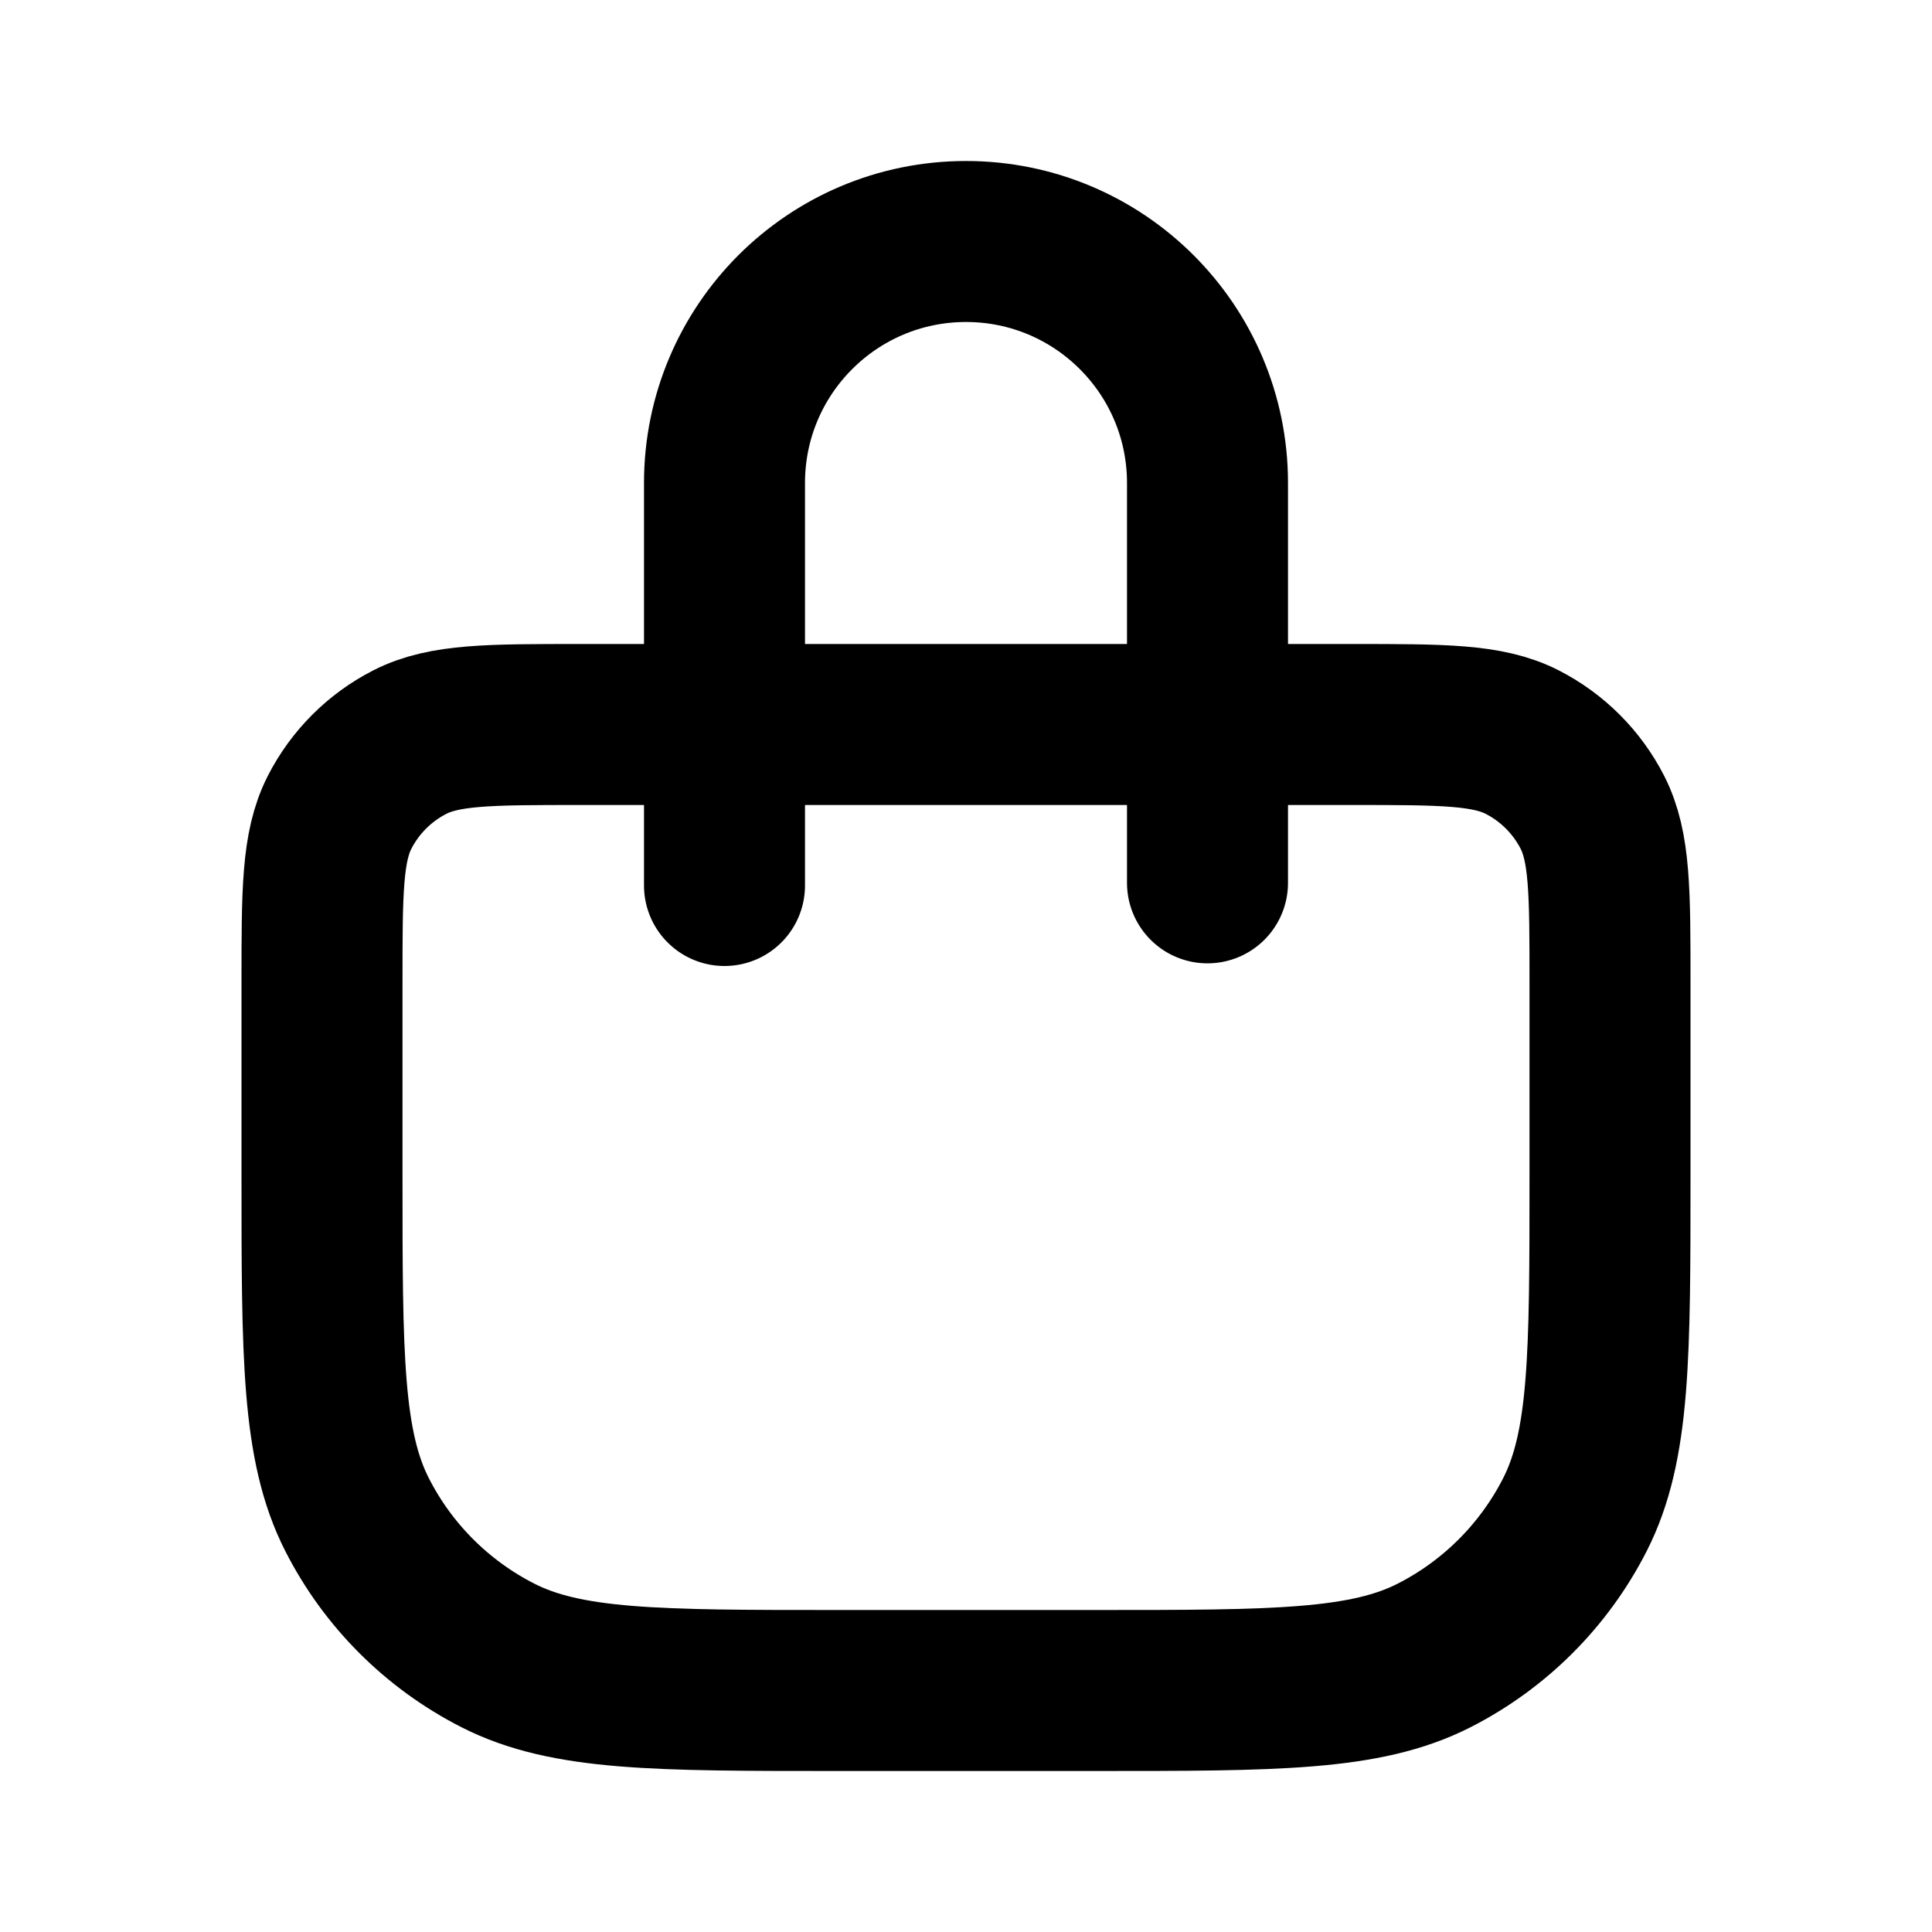
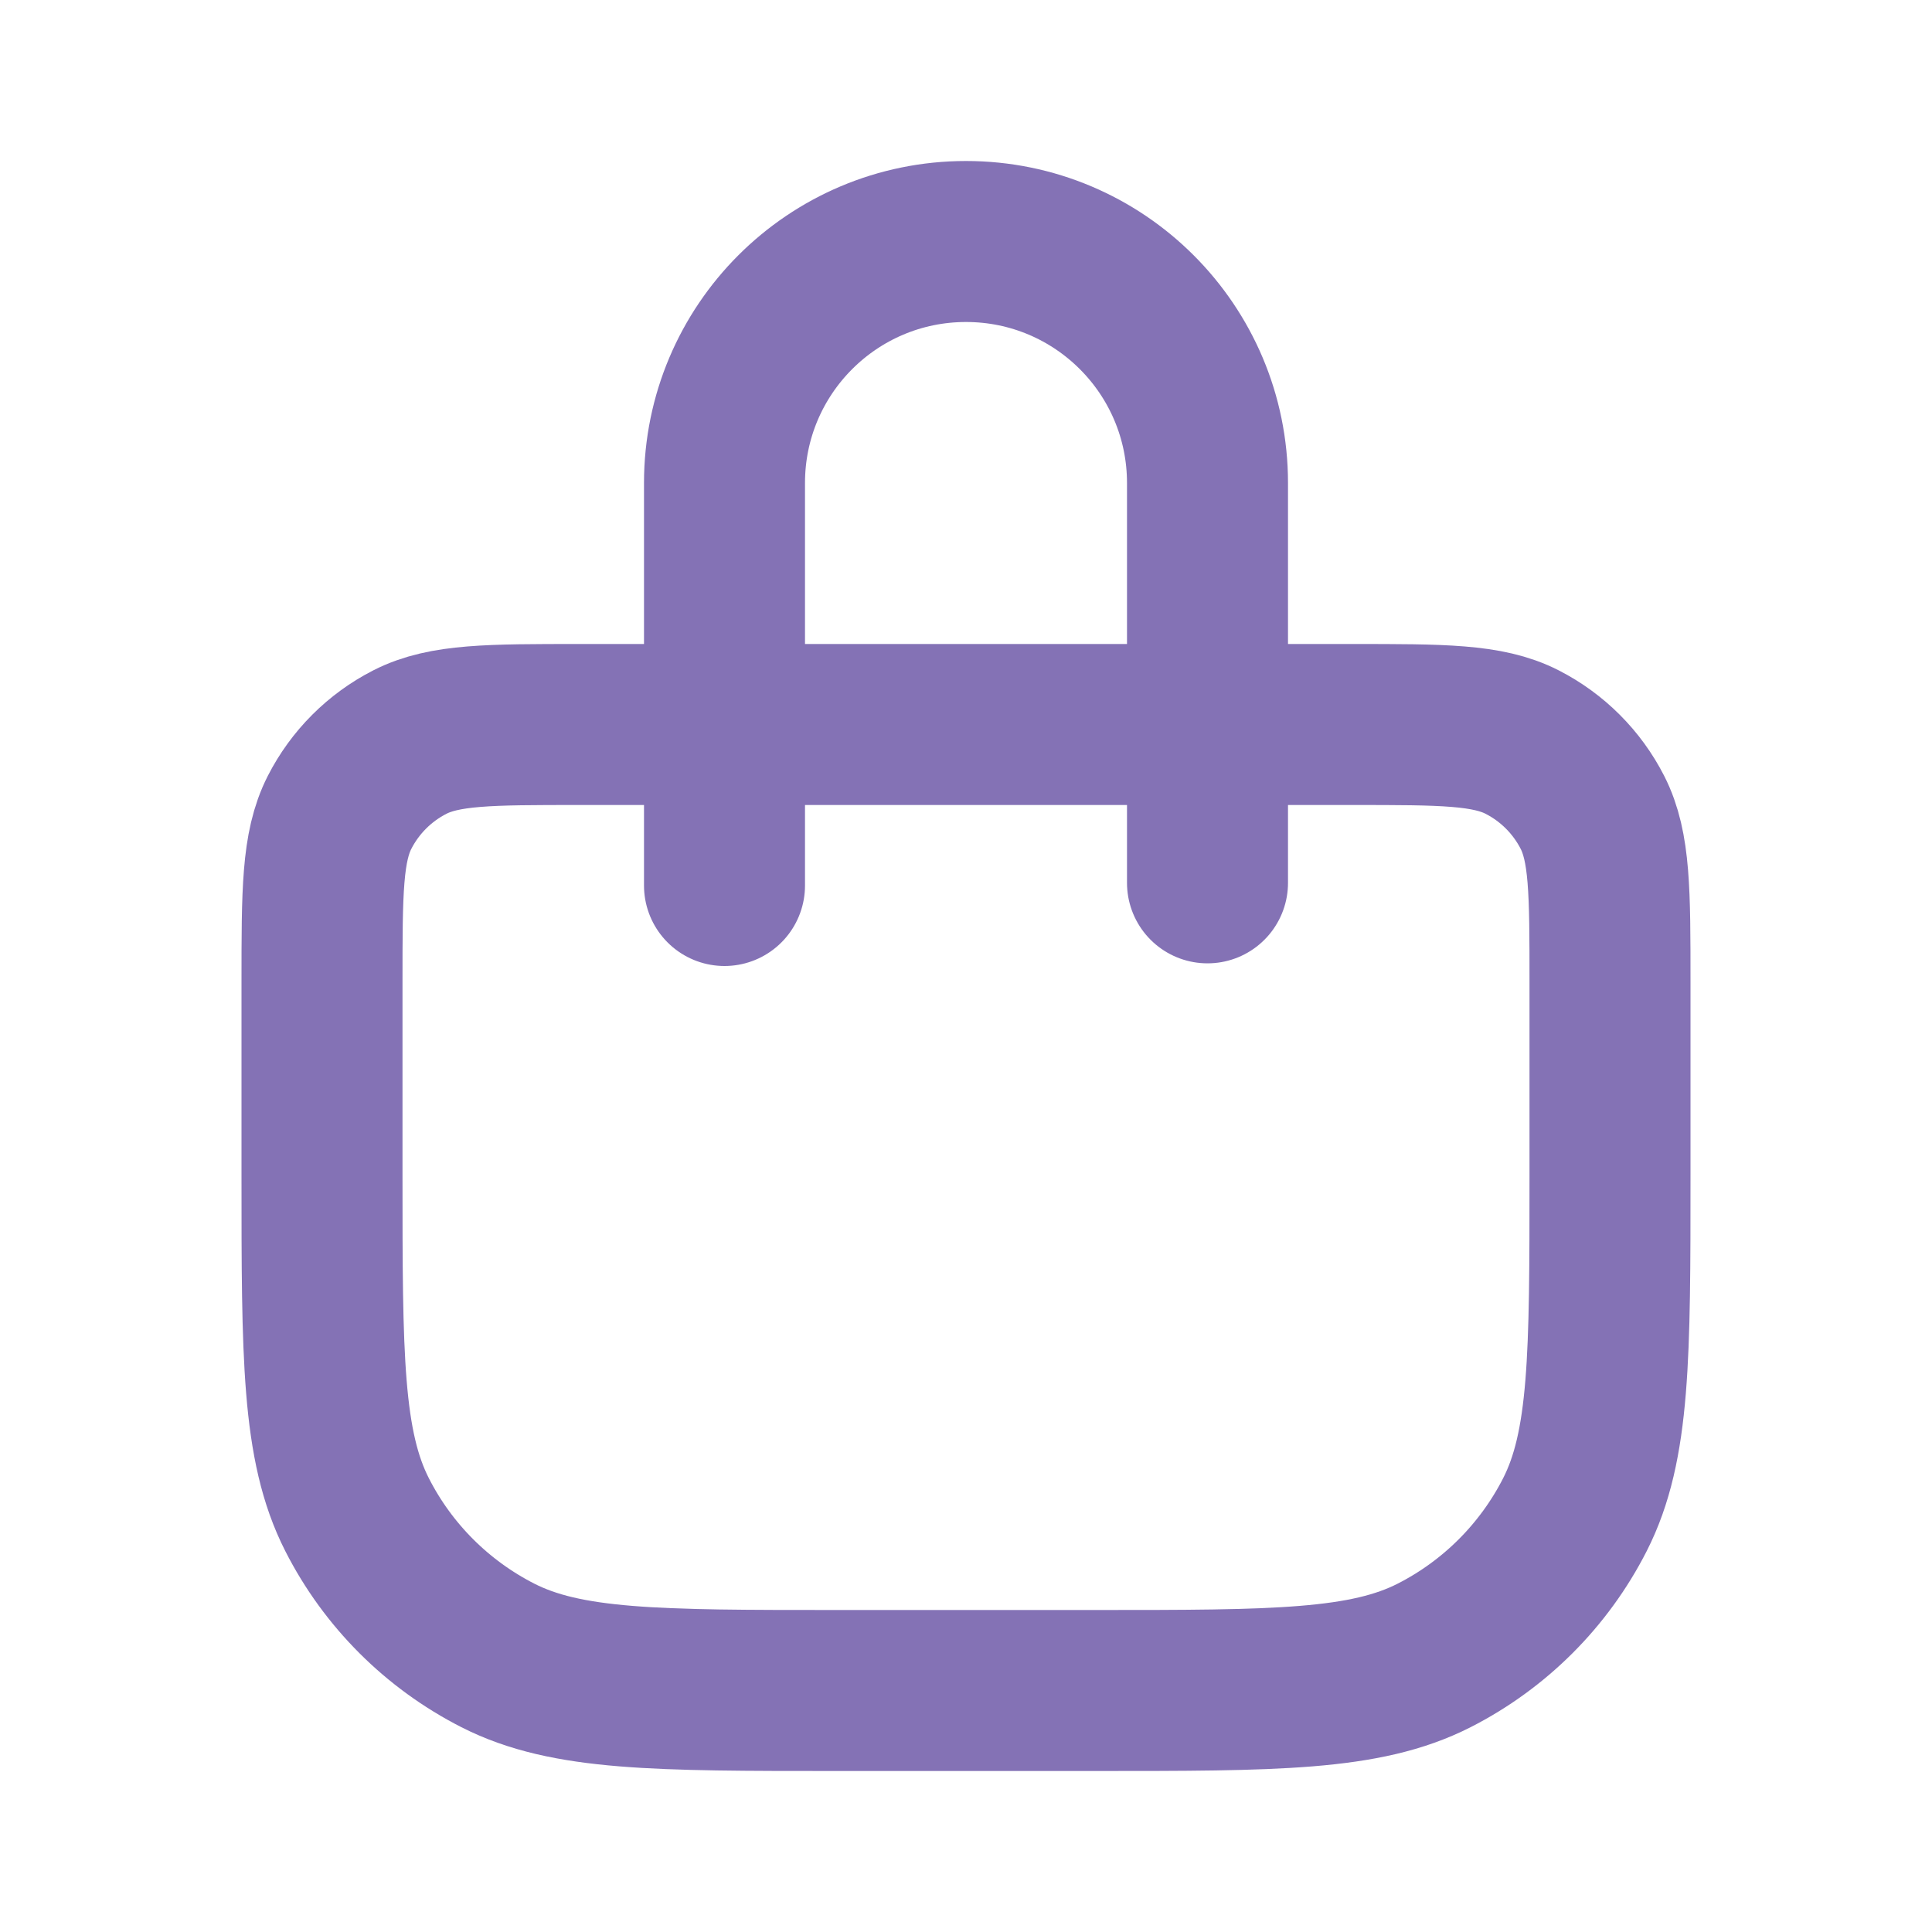
<svg xmlns="http://www.w3.org/2000/svg" width="800px" height="800px" viewBox="0 0 24 24" fill="none">
-   <path d="M9 11V6C9 4.343 10.343 3 12 3C13.657 3 15 4.343 15 6V10.967M10.4 21H13.6C15.84 21 16.96 21 17.816 20.564C18.569 20.18 19.18 19.569 19.564 18.816C20 17.96 20 16.84 20 14.6V12.2C20 11.08 20 10.52 19.782 10.092C19.59 9.716 19.284 9.41 18.908 9.218C18.48 9 17.92 9 16.8 9H7.2C6.08 9 5.52 9 5.092 9.218C4.716 9.41 4.41 9.716 4.218 10.092C4 10.52 4 11.08 4 12.2V14.6C4 16.84 4 17.96 4.436 18.816C4.819 19.569 5.431 20.18 6.184 20.564C7.04 21 8.16 21 10.4 21Z" stroke="#000000" stroke-width="2" stroke-linecap="round" stroke-linejoin="round" />
+   <g id="SVGRepo_bgCarrier" stroke-width="0" />
+   <g id="SVGRepo_tracerCarrier" stroke-linecap="round" stroke-linejoin="round" />
+   <g id="SVGRepo_iconCarrier">
+     <path d="M9 11V6C9 4.343 10.343 3 12 3C13.657 3 15 4.343 15 6V10.967M10.4 21H13.6C15.84 21 16.96 21 17.816 20.564C18.569 20.18 19.18 19.569 19.564 18.816C20 17.96 20 16.84 20 14.6V12.2C20 11.08 20 10.52 19.782 10.092C19.59 9.716 19.284 9.41 18.908 9.218C18.48 9 17.92 9 16.8 9H7.2C6.08 9 5.52 9 5.092 9.218C4.716 9.41 4.41 9.716 4.218 10.092C4 10.52 4 11.08 4 12.2V14.6C4 16.84 4 17.96 4.436 18.816C4.819 19.569 5.431 20.18 6.184 20.564C7.04 21 8.16 21 10.4 21Z" stroke="#8472b5" stroke-width="2" stroke-linecap="round" stroke-linejoin="round" />
+   </g>
</svg>
